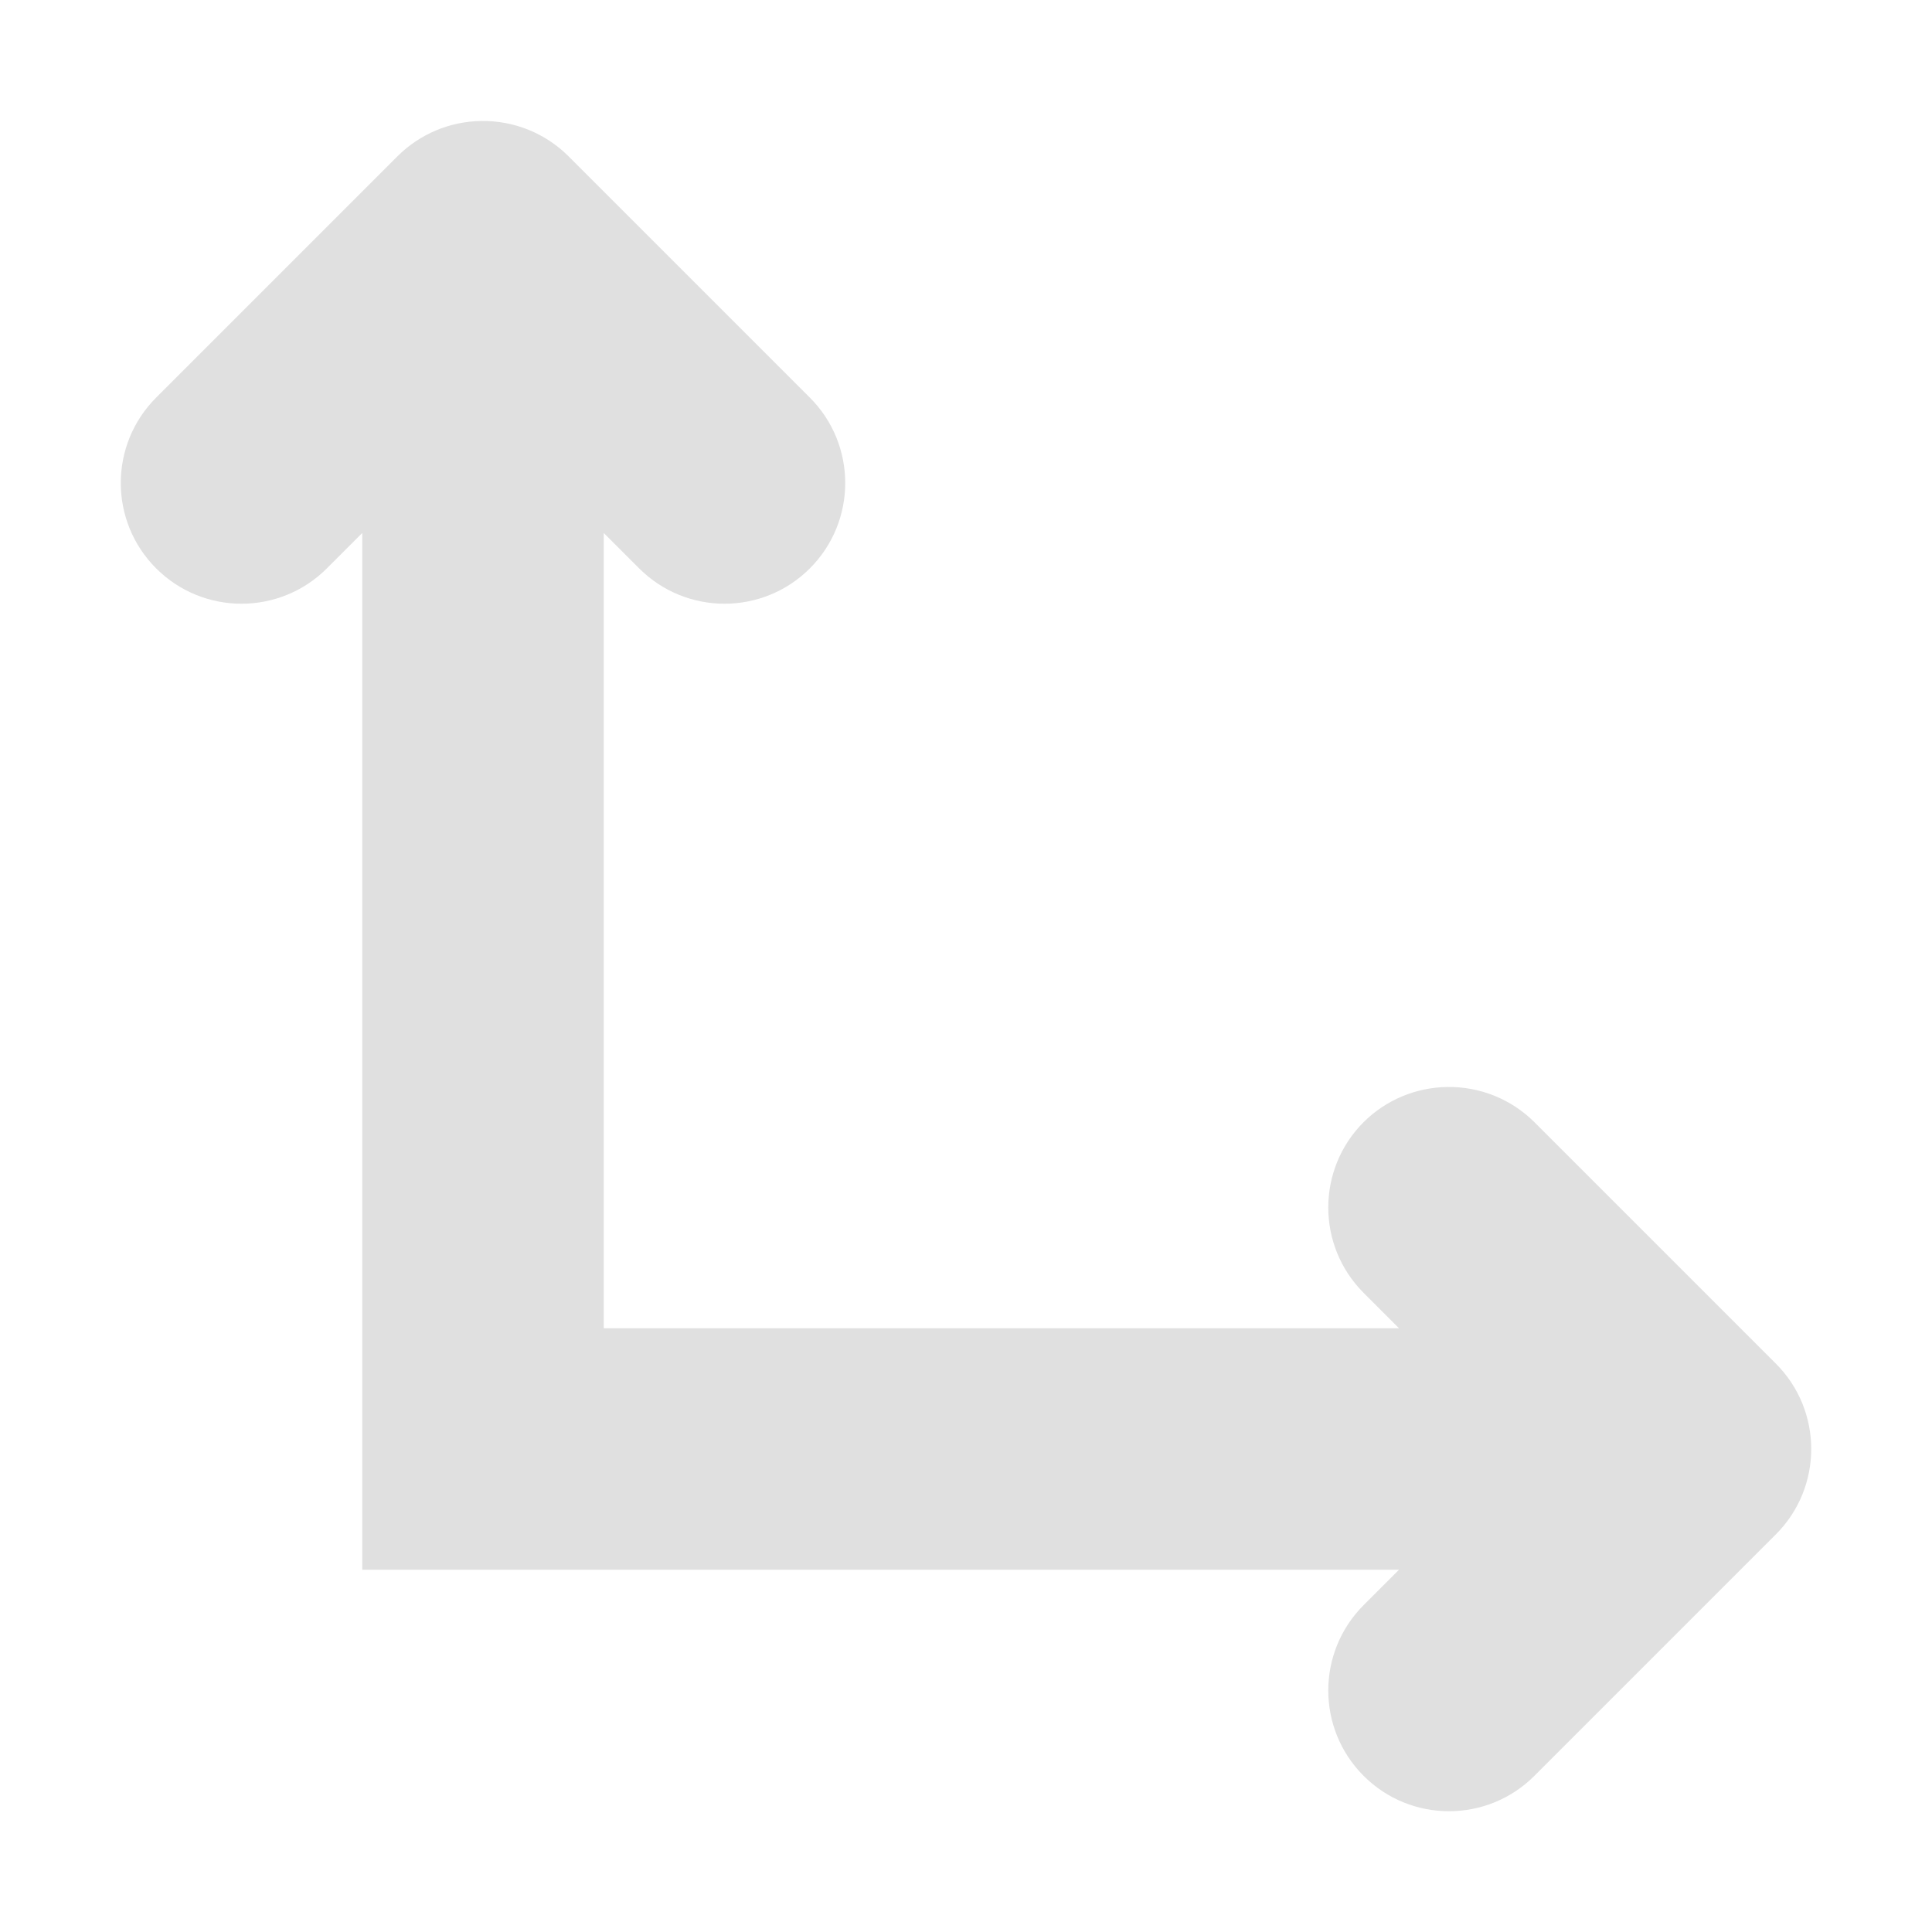
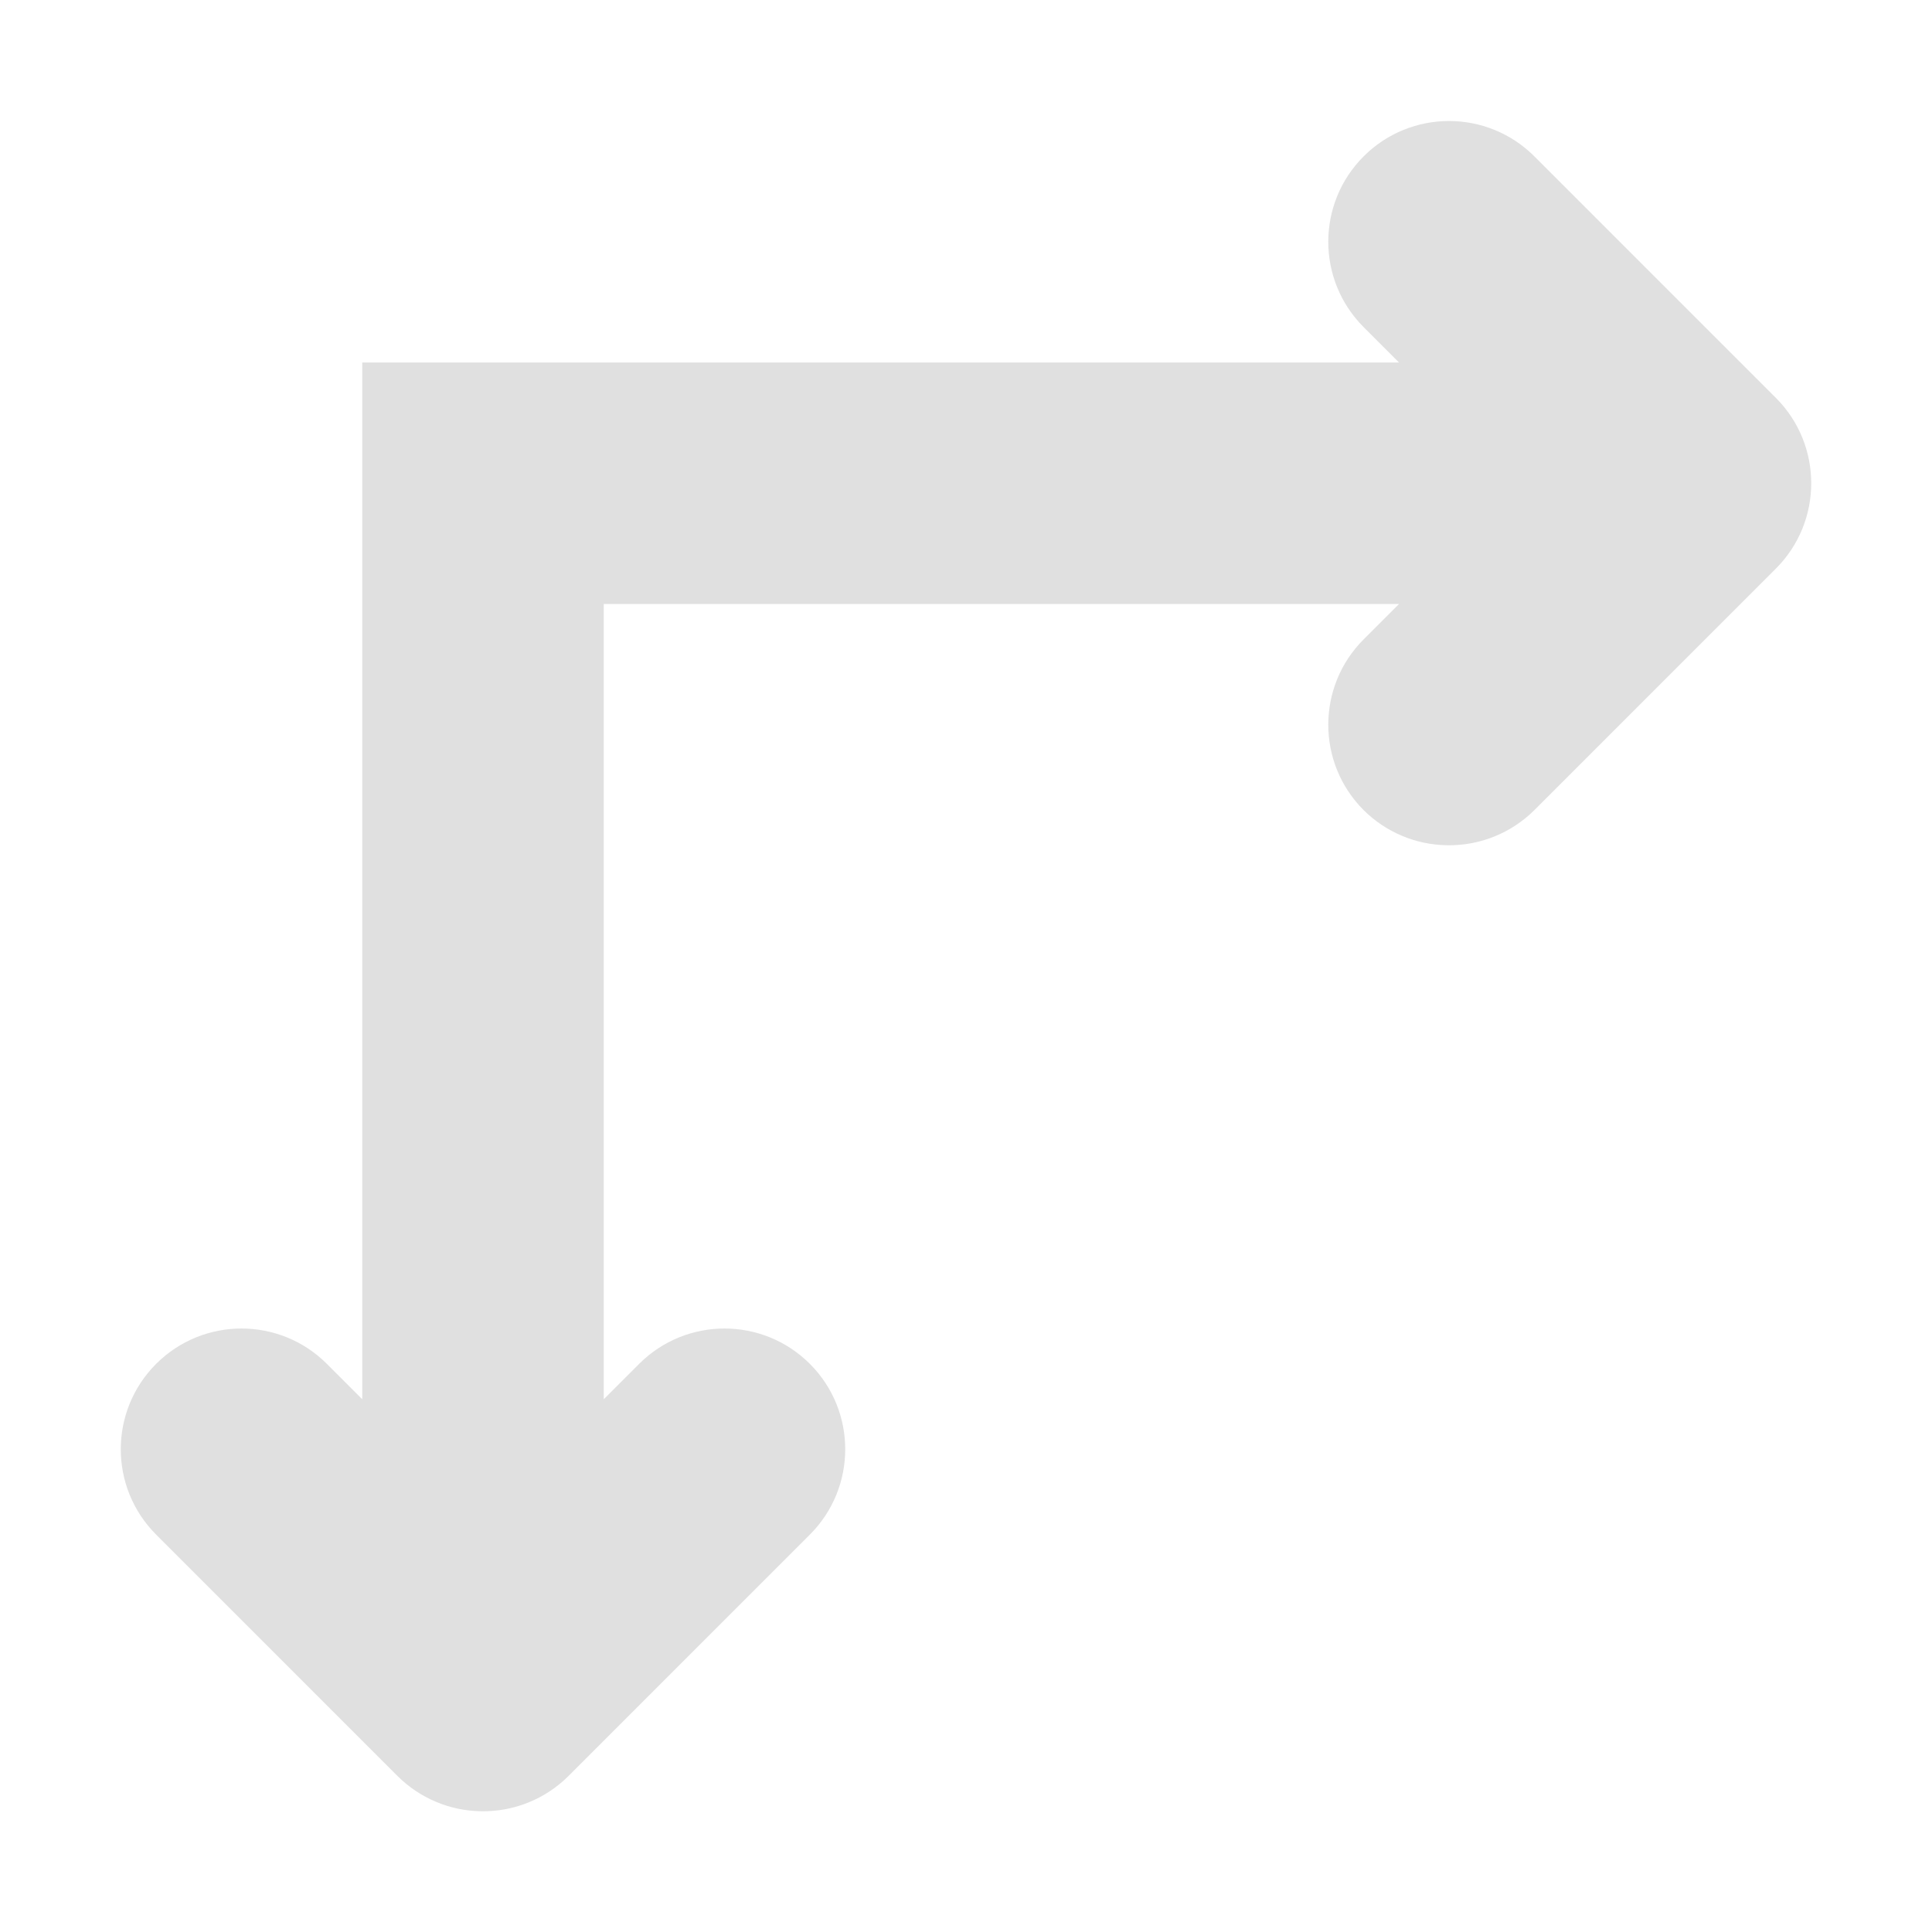
<svg xmlns="http://www.w3.org/2000/svg" height="16" viewBox="0 0 16 16" width="16">
-   <path d="m3.984 1.002a1 1 0 0 0 -.691.291l-2 2a1 1 0 0 0 0 1.414 1 1 0 0 0 1.414 0l.293-.293v8.586h8.586l-.293.293a1 1 0 0 0 0 1.414 1 1 0 0 0 1.414 0l2-2a1 1 0 0 0 0-1.414l-2-2a1 1 0 0 0 -.721-.291 1 1 0 0 0 -.693.291 1 1 0 0 0 0 1.414l.293.293h-6.586v-6.586l.293.293a1 1 0 0 0 1.414 0 1 1 0 0 0 0-1.414l-2-2a1 1 0 0 0 -.723-.291z" fill="#e0e0e0" />
+   <path d="m3.984 15a1 1 0 0 1 -.691-.291l-2-2a1 1 0 0 1 0-1.414 1 1 0 0 1 1.414 0l.293.293v-8.586h8.586l-.293-.293a1 1 0 0 1 0-1.414 1 1 0 0 1 1.414 0l2 2a1 1 0 0 1 0 1.414l-2 2a1 1 0 0 1 -.721.291 1 1 0 0 1 -.693-.291 1 1 0 0 1 0-1.414l.293-.293h-6.586v6.586l.293-.293a1 1 0 0 1 1.414 0 1 1 0 0 1 0 1.414l-2 2a1 1 0 0 1 -.723.291z" fill="#e0e0e0" />
</svg>
